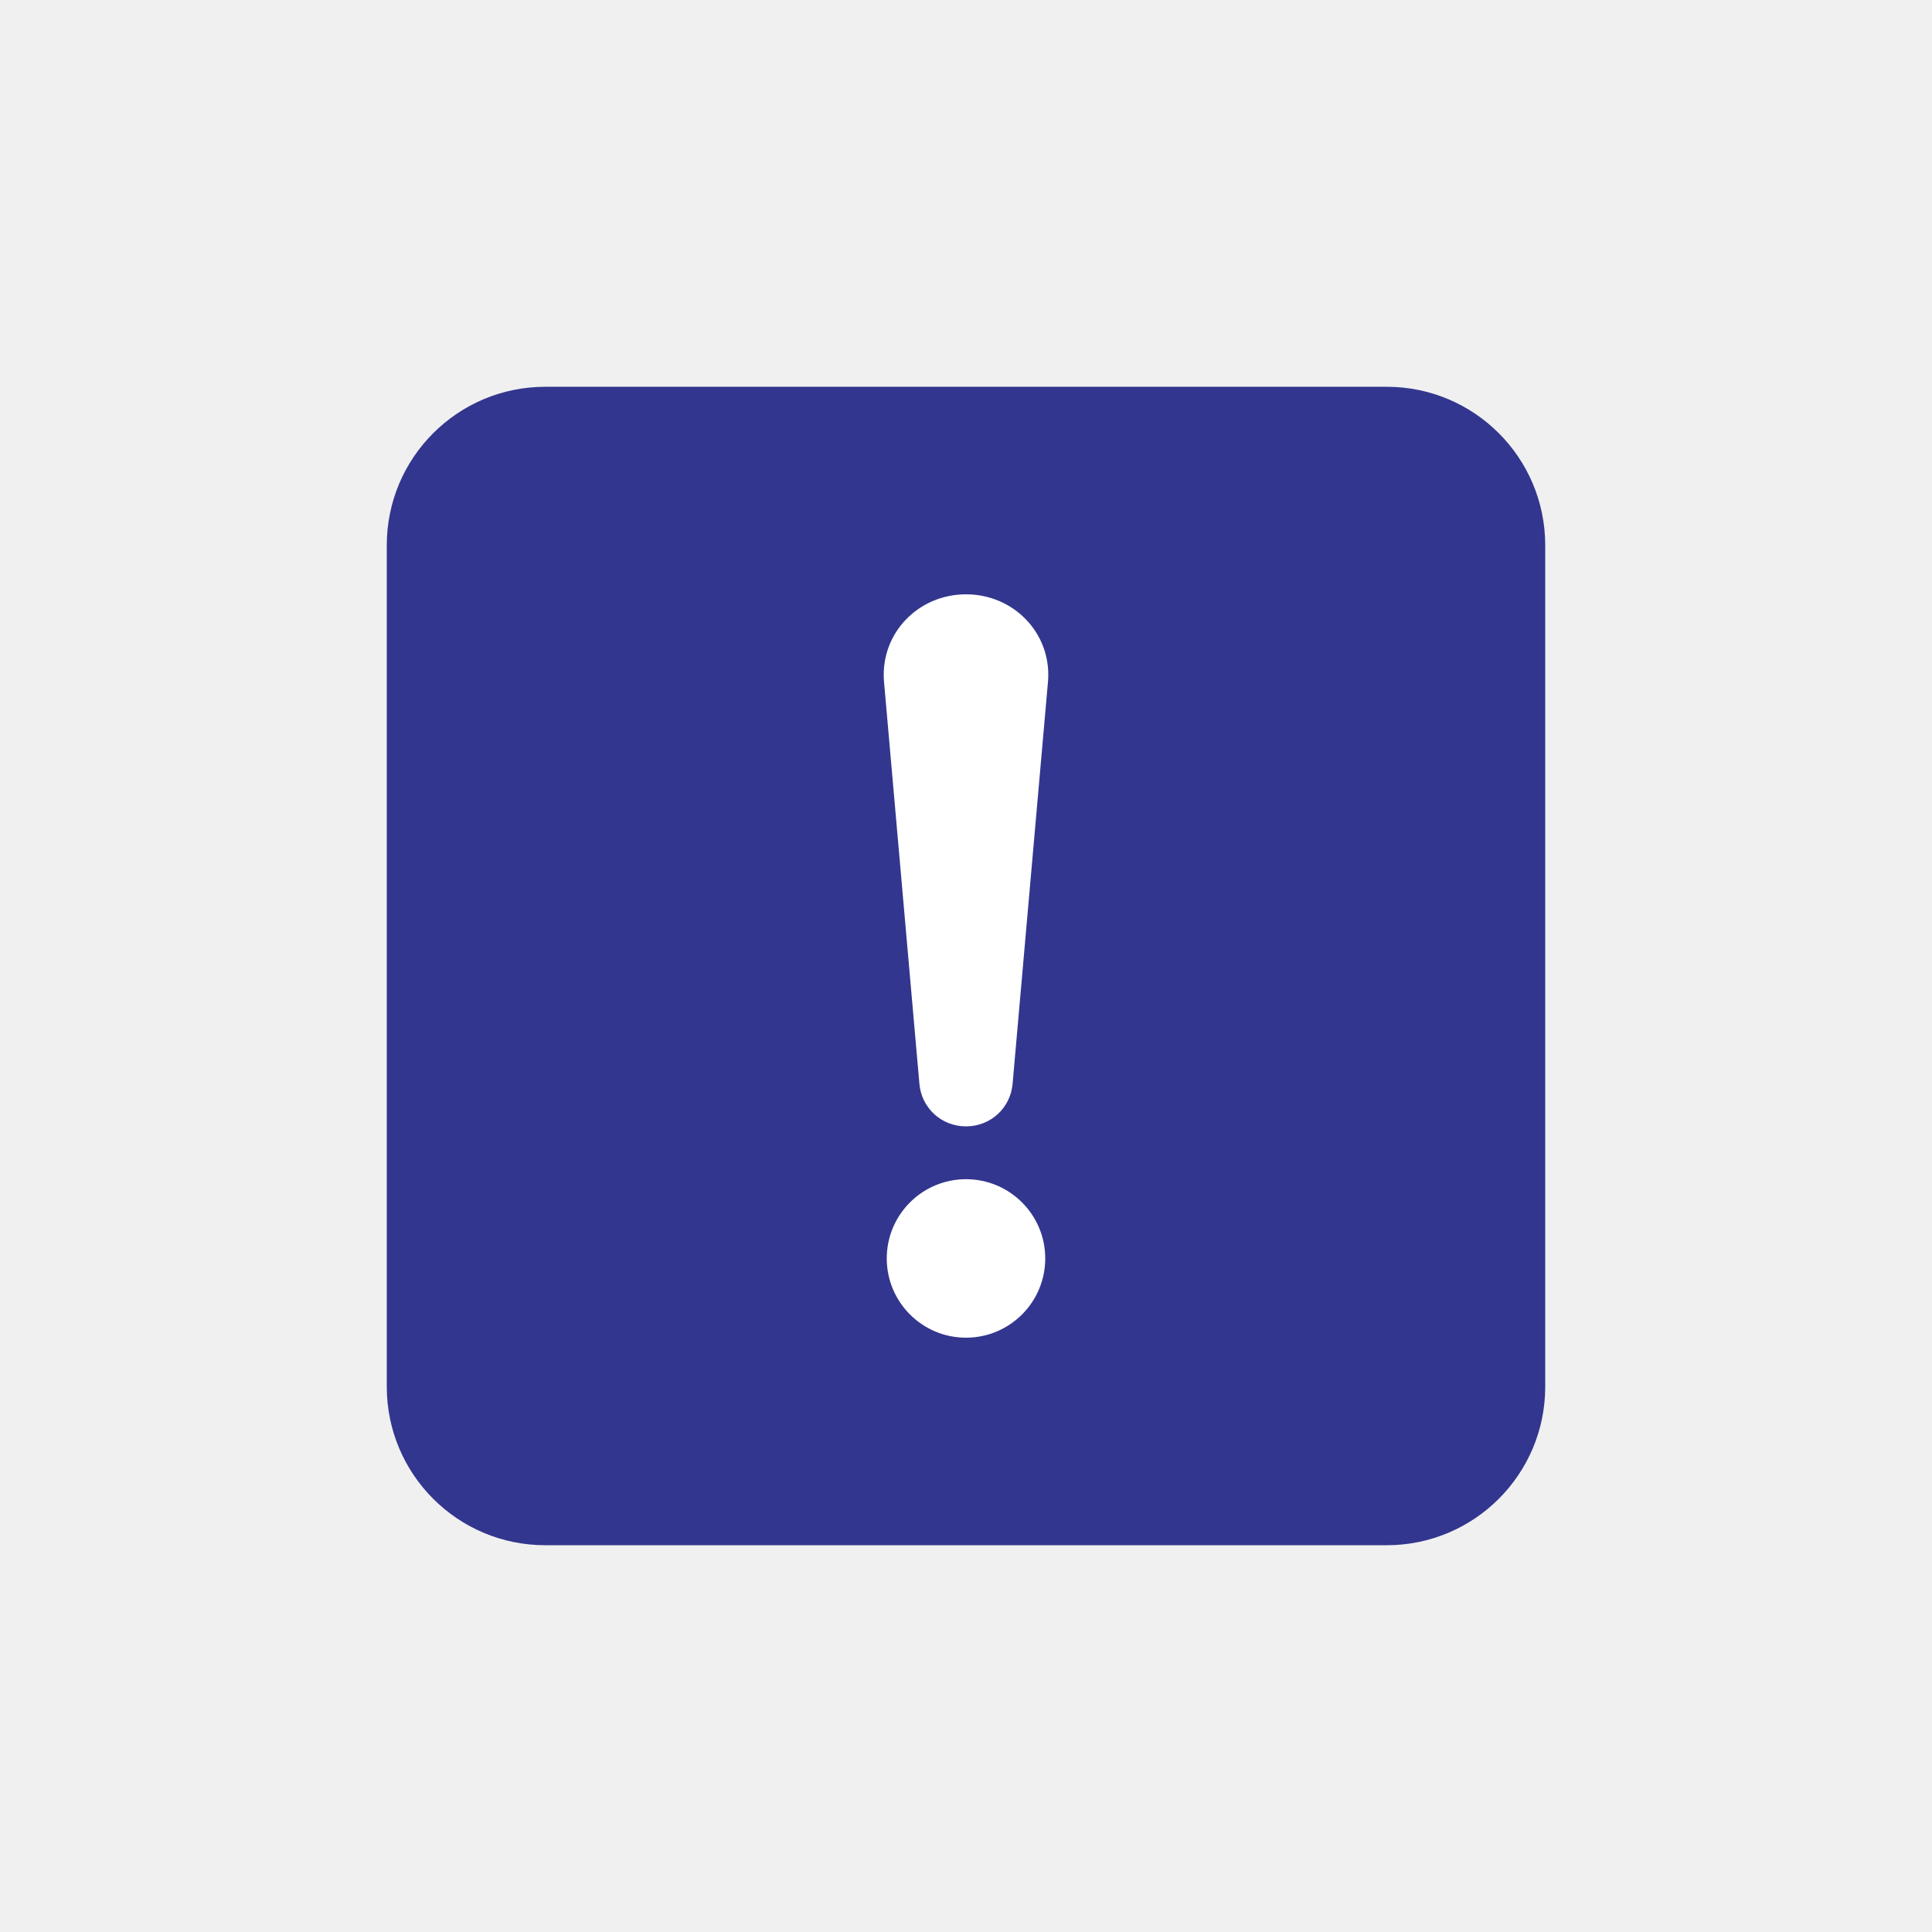
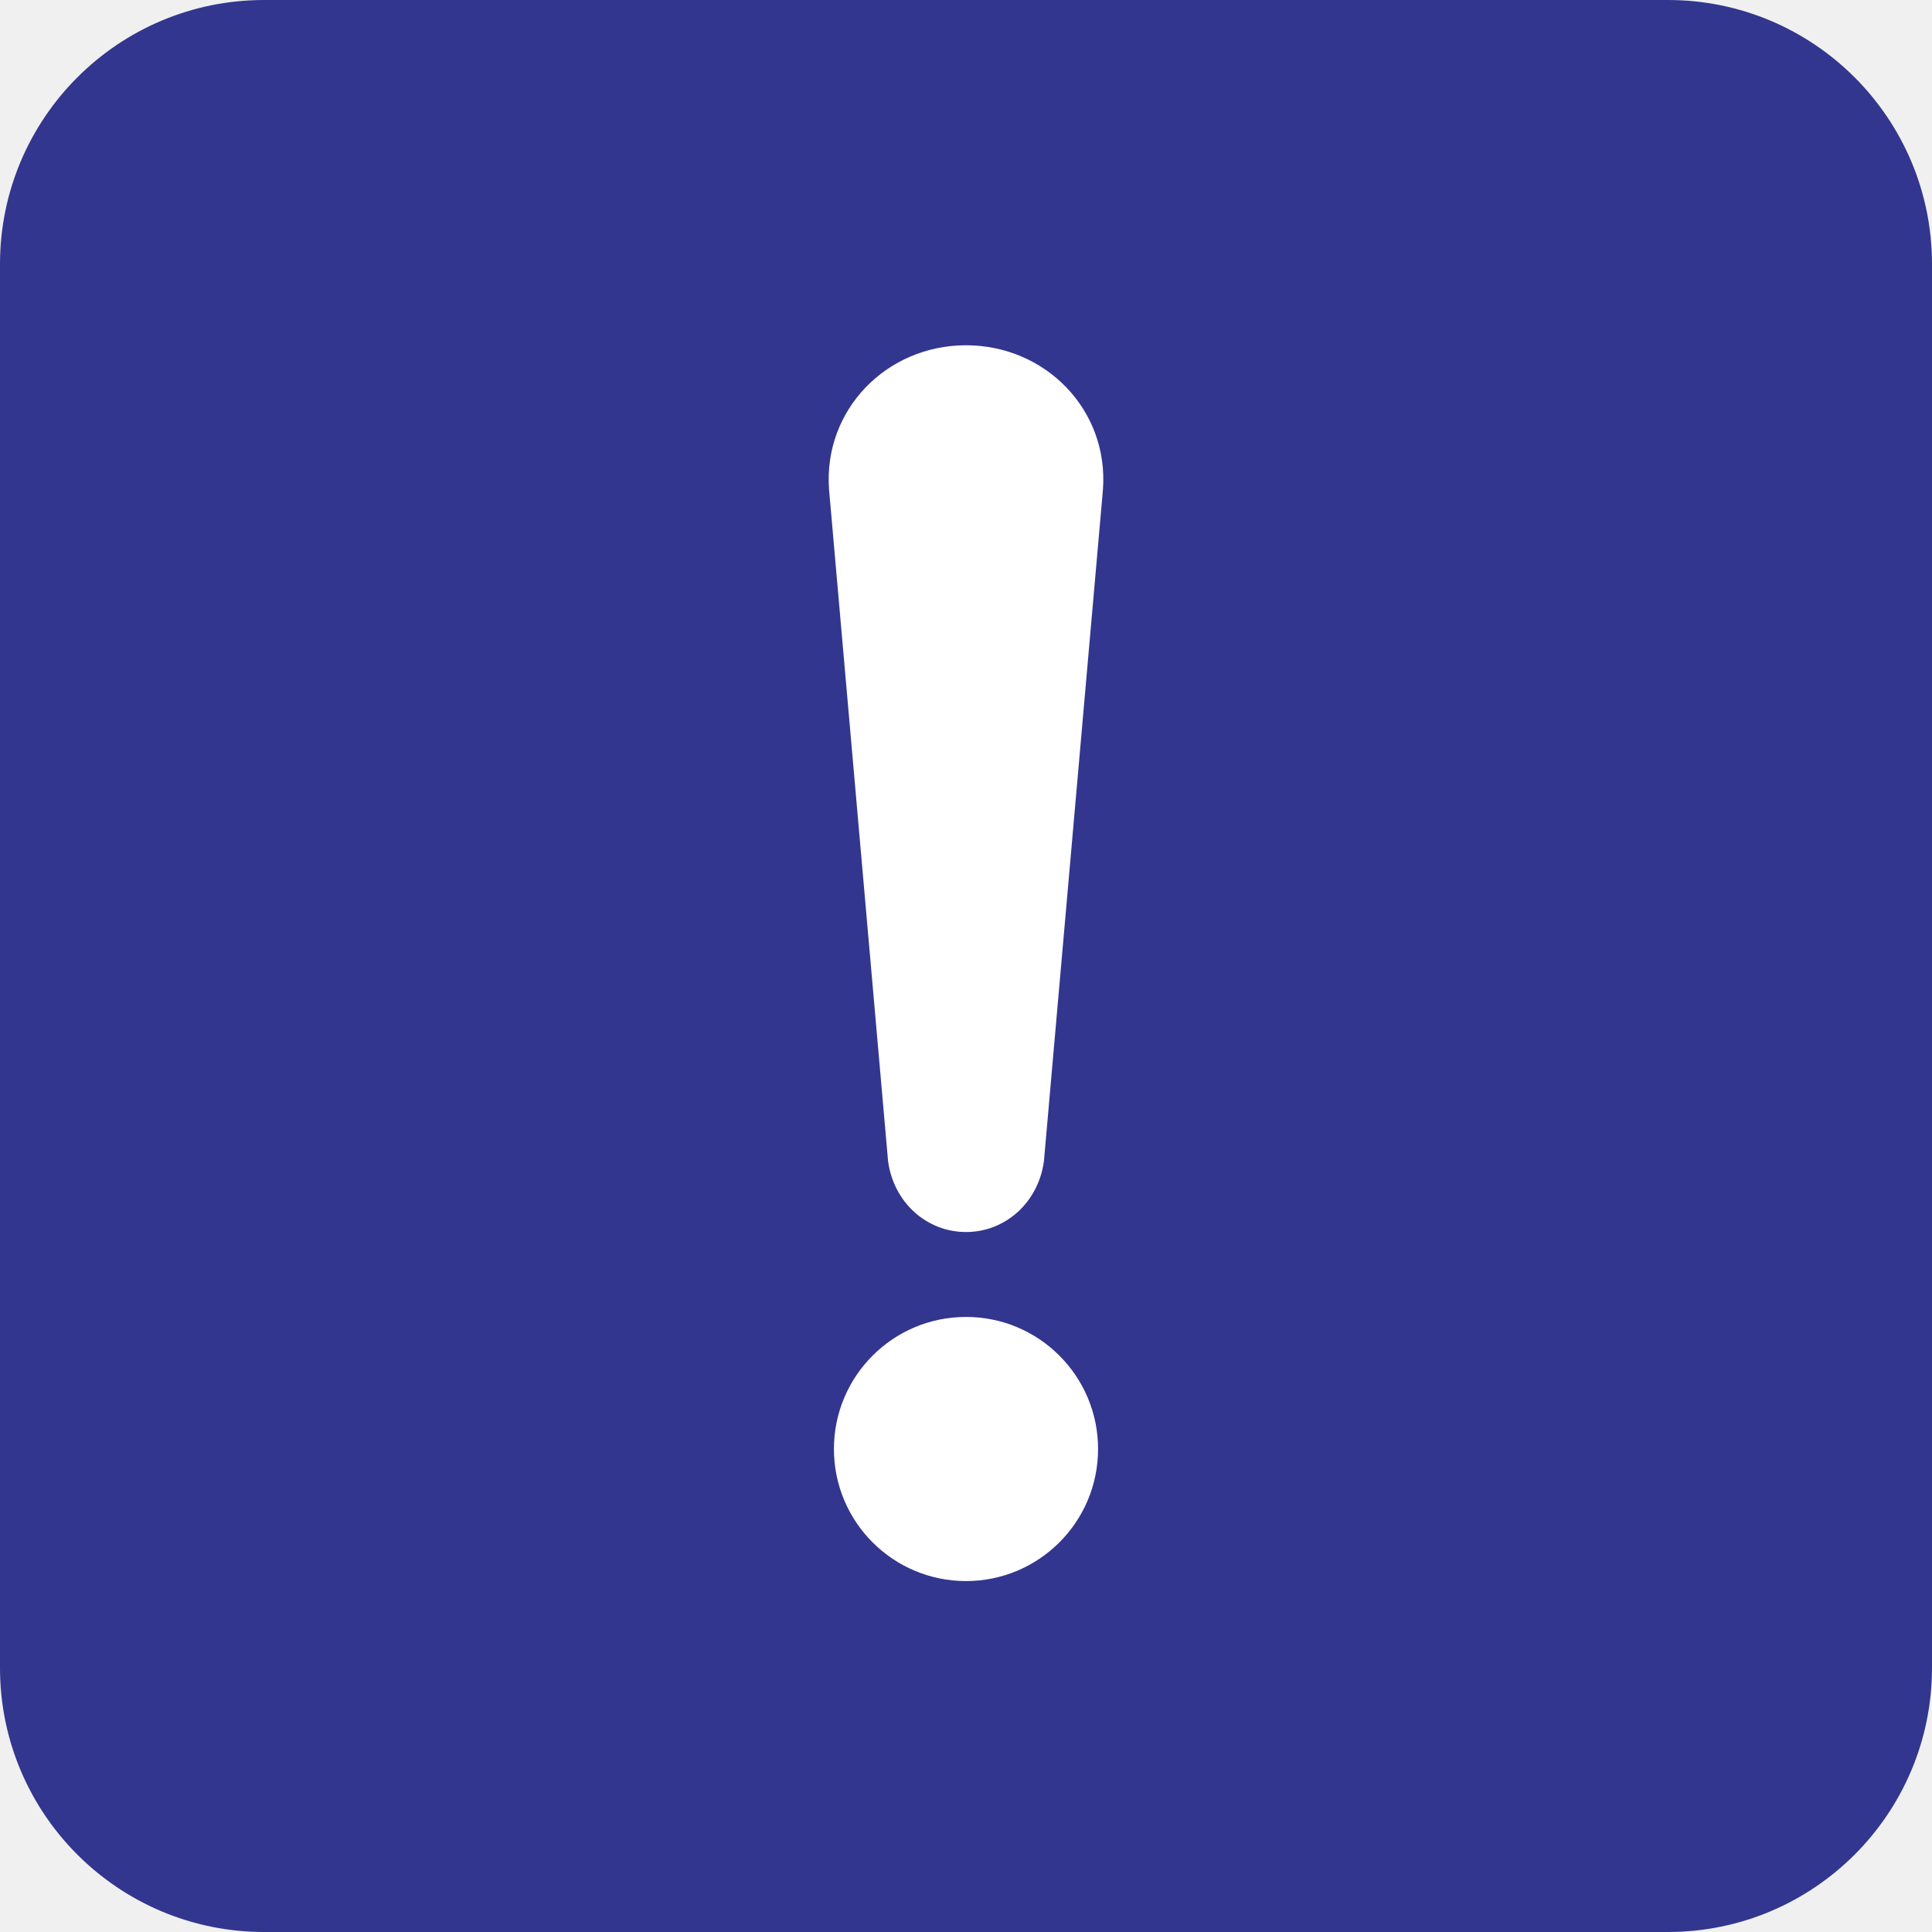
<svg xmlns="http://www.w3.org/2000/svg" viewBox="0 0 1024 1024" role="img">
-   <rect x="205" y="205" width="614" height="614" rx="84" fill="#32368E" />
-   <path fill="#fff" d="M512 315c25.3 0 45.3 20.6 43.5 45.8l-18.8 213.6C535.6 587.2 525.1 597 512 597s-23.6-9.8-24.7-22.6l-18.8-213.6C466.7 335.6 486.7 315 512 315Z" />
-   <circle cx="512" cy="667" r="42" fill="#fff" />
+   <rect x="0" y="0" width="1024" height="1024" rx="140" fill="#32368E" />
+   <path fill="#fff" d="M512 183c42.2 0 75.6 34.3 72.6 76.3l-31.3 356.2C550.3 637.4 532.8 653 512 653s-38.3-15.6-41.3-37.5l-31.3-356.2C436.4 217.3 469.8 183 512 183Z" />
+   <circle cx="512" cy="768" r="70" fill="#fff" />
</svg>
